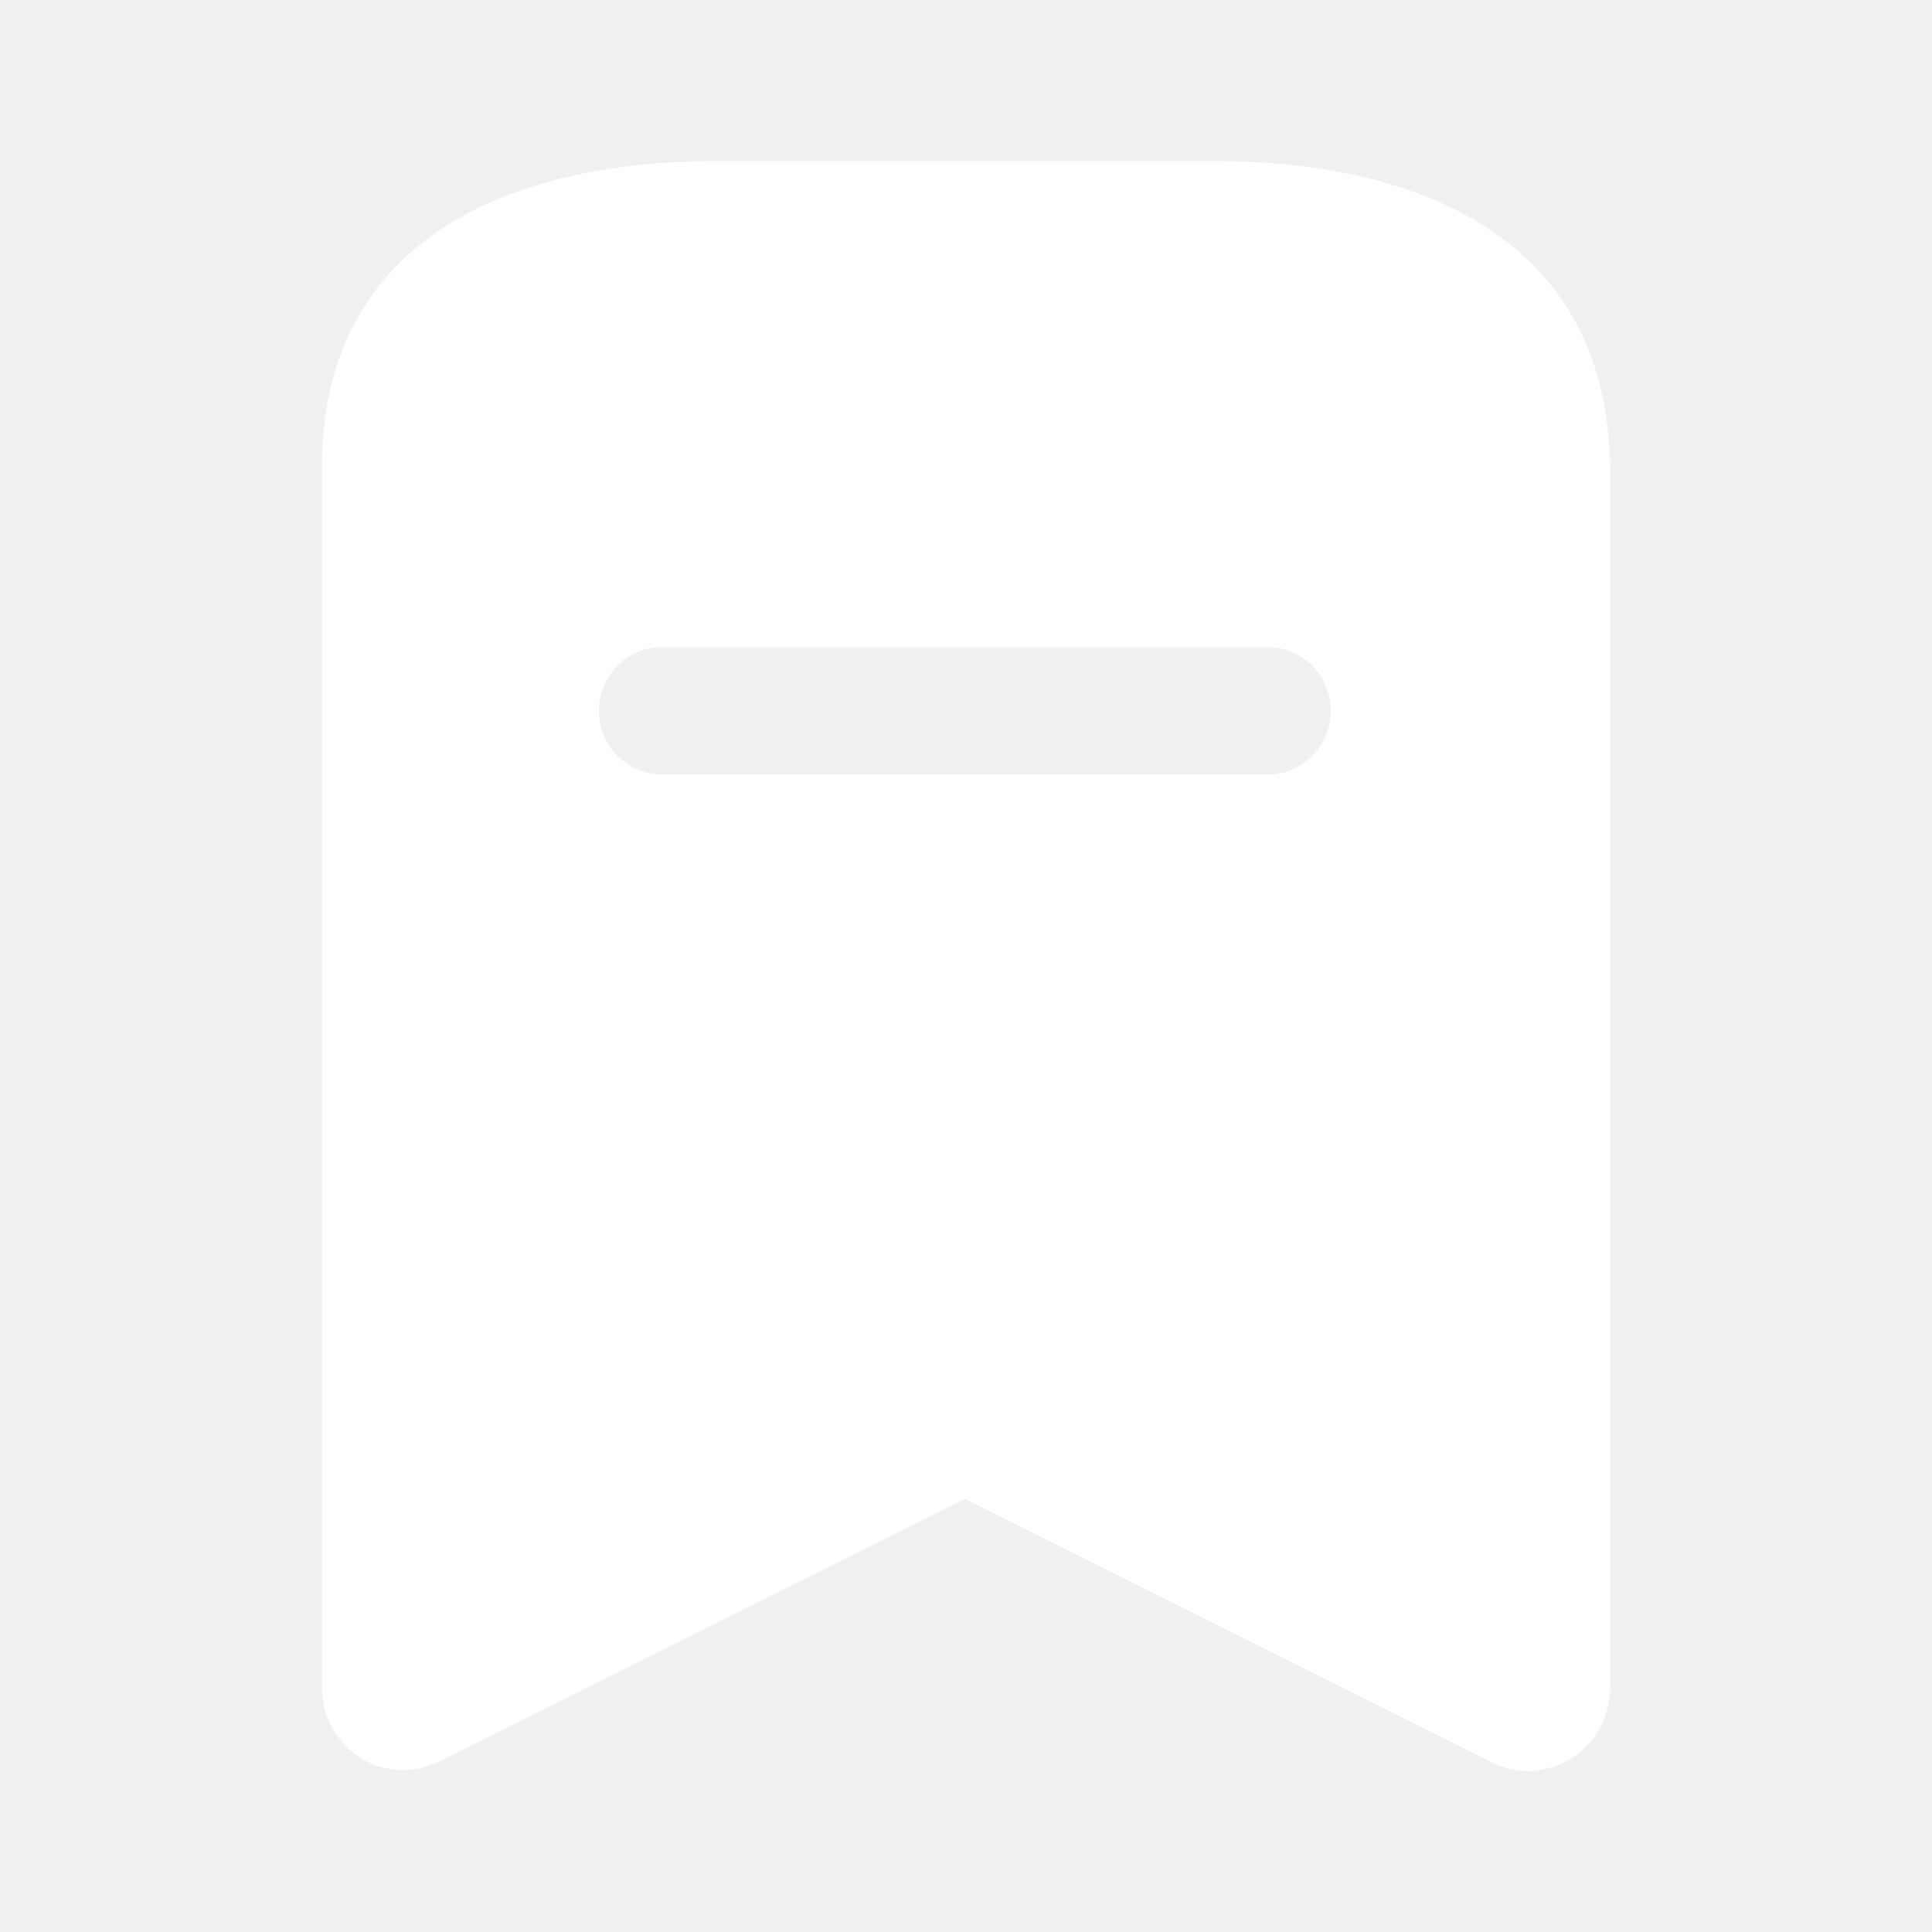
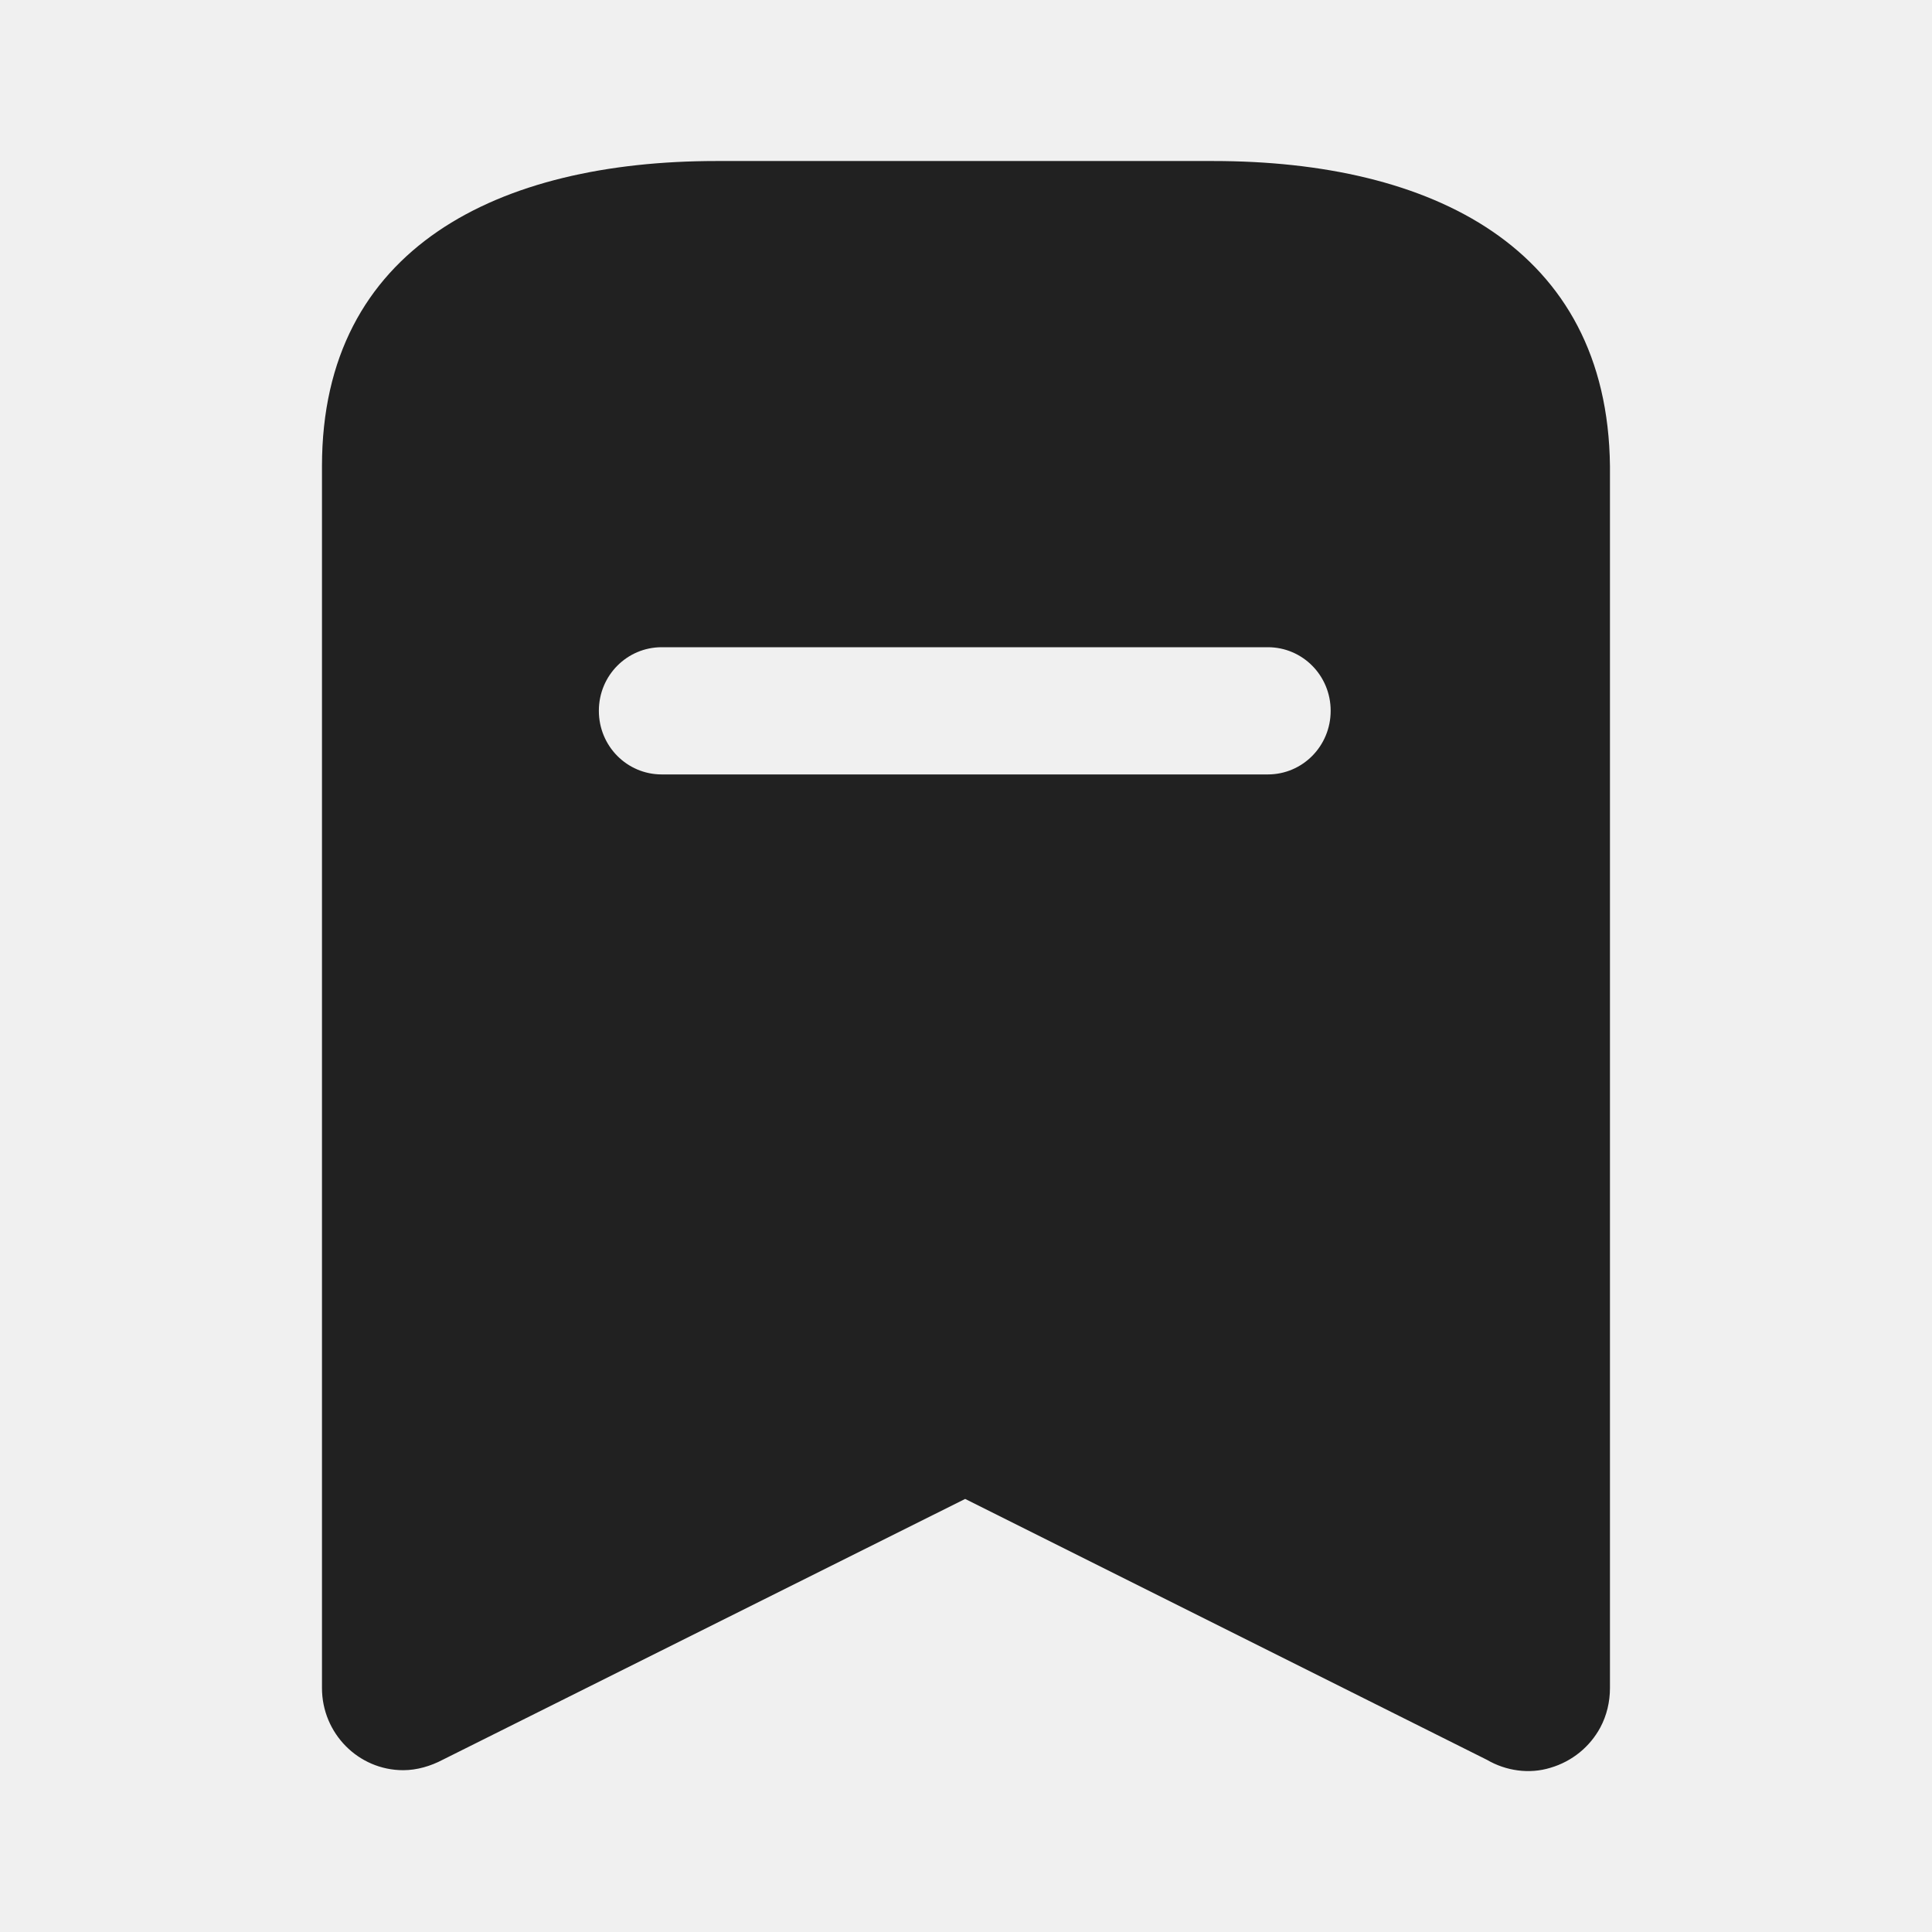
- <svg xmlns="http://www.w3.org/2000/svg" width="60" height="60" viewBox="0 0 60 60" fill="none">
-   <path fill-rule="evenodd" clip-rule="evenodd" d="M22.25 5H37.675C44.45 5 49.925 7.675 50 14.475V52.425C50 52.85 49.9 53.275 49.7 53.65C49.375 54.25 48.825 54.7 48.15 54.9C47.5 55.1 46.775 55 46.175 54.65L29.975 46.55L13.75 54.65C13.377 54.847 12.95 54.975 12.525 54.975C11.125 54.975 10 53.825 10 52.425V14.475C10 7.675 15.5 5 22.25 5ZM20.55 24.05H39.375C40.45 24.05 41.325 23.172 41.325 22.075C41.325 20.975 40.45 20.1 39.375 20.1H20.55C19.475 20.1 18.6 20.975 18.6 22.075C18.6 23.172 19.475 24.05 20.55 24.05Z" fill="white" />
+ <svg xmlns="http://www.w3.org/2000/svg" width="32" height="32" viewBox="0 0 32 32" fill="none">
+   <path fill-rule="evenodd" clip-rule="evenodd" d="M11.866 2.667H20.093C23.706 2.667 26.626 4.093 26.666 7.72V27.96C26.666 28.187 26.613 28.413 26.506 28.613C26.333 28.933 26.04 29.174 25.68 29.28C25.333 29.387 24.946 29.334 24.626 29.147L15.986 24.827L7.333 29.147C7.134 29.252 6.906 29.32 6.679 29.32C5.933 29.32 5.333 28.707 5.333 27.96V7.72C5.333 4.093 8.266 2.667 11.866 2.667ZM10.96 12.827H21C21.573 12.827 22.04 12.359 22.04 11.773C22.04 11.187 21.573 10.72 21 10.72H10.96C10.386 10.72 9.919 11.187 9.919 11.773C9.919 12.359 10.386 12.827 10.96 12.827Z" fill="#212121" />
</svg>
